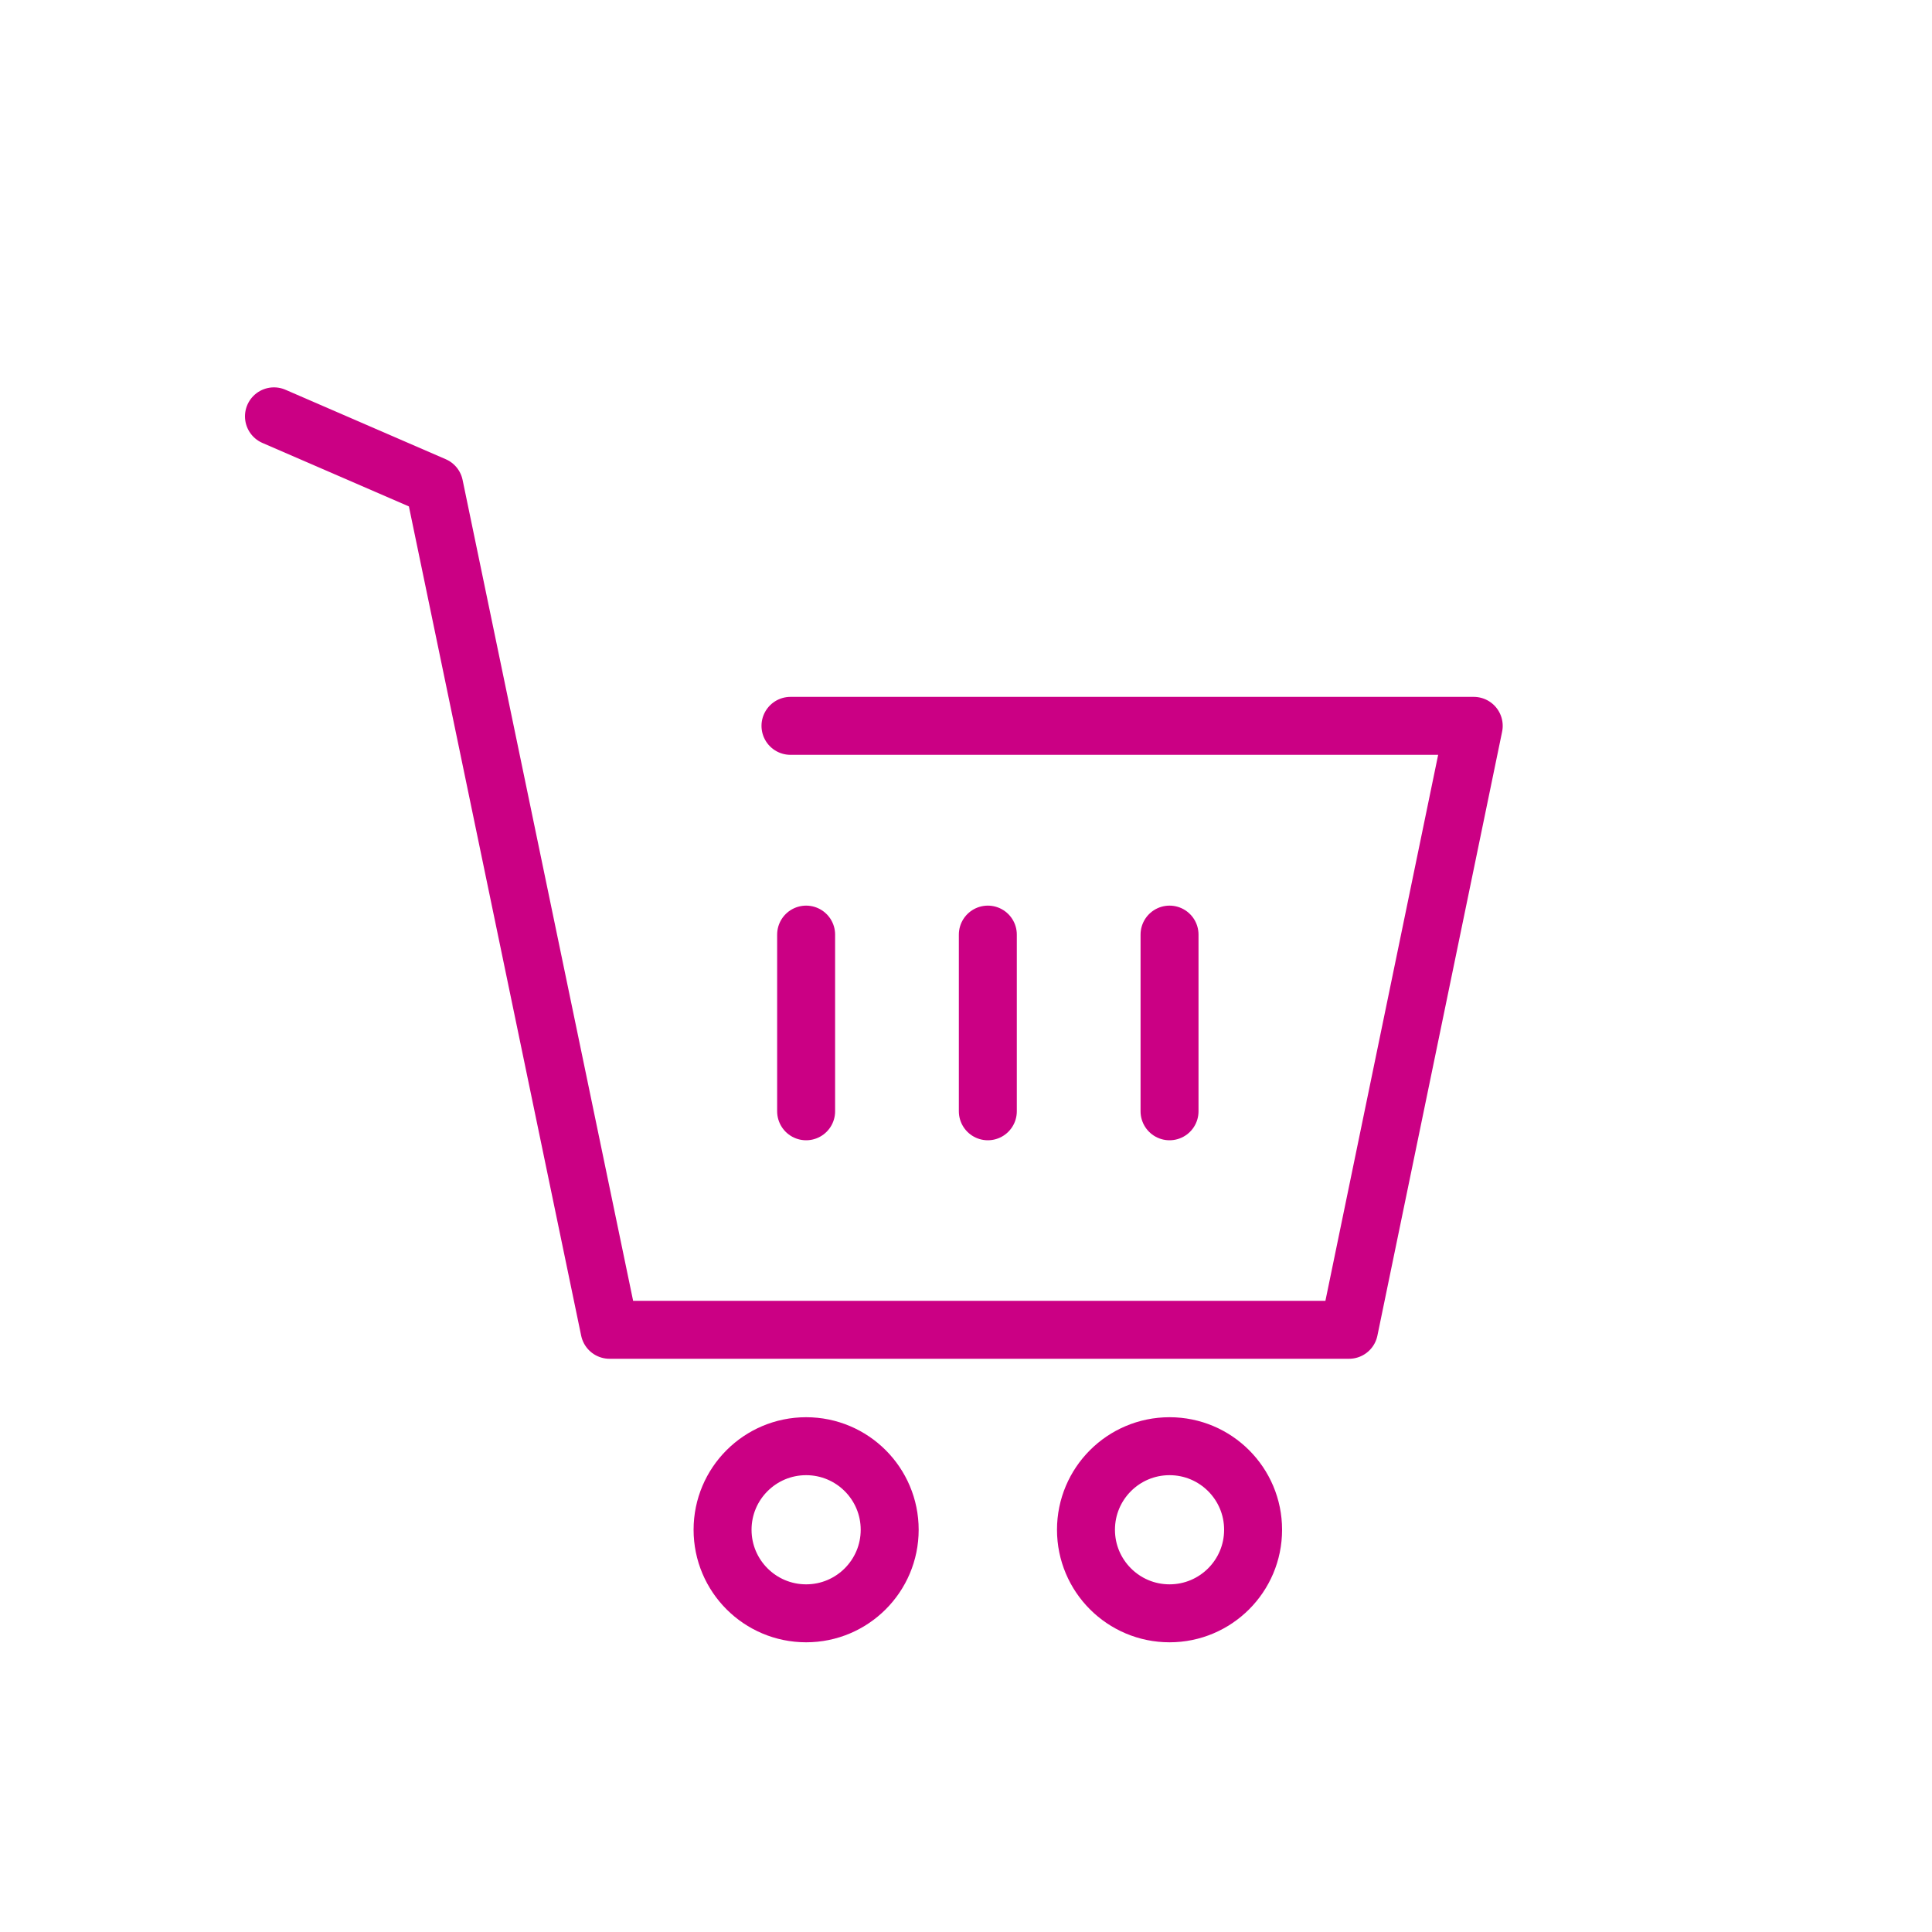
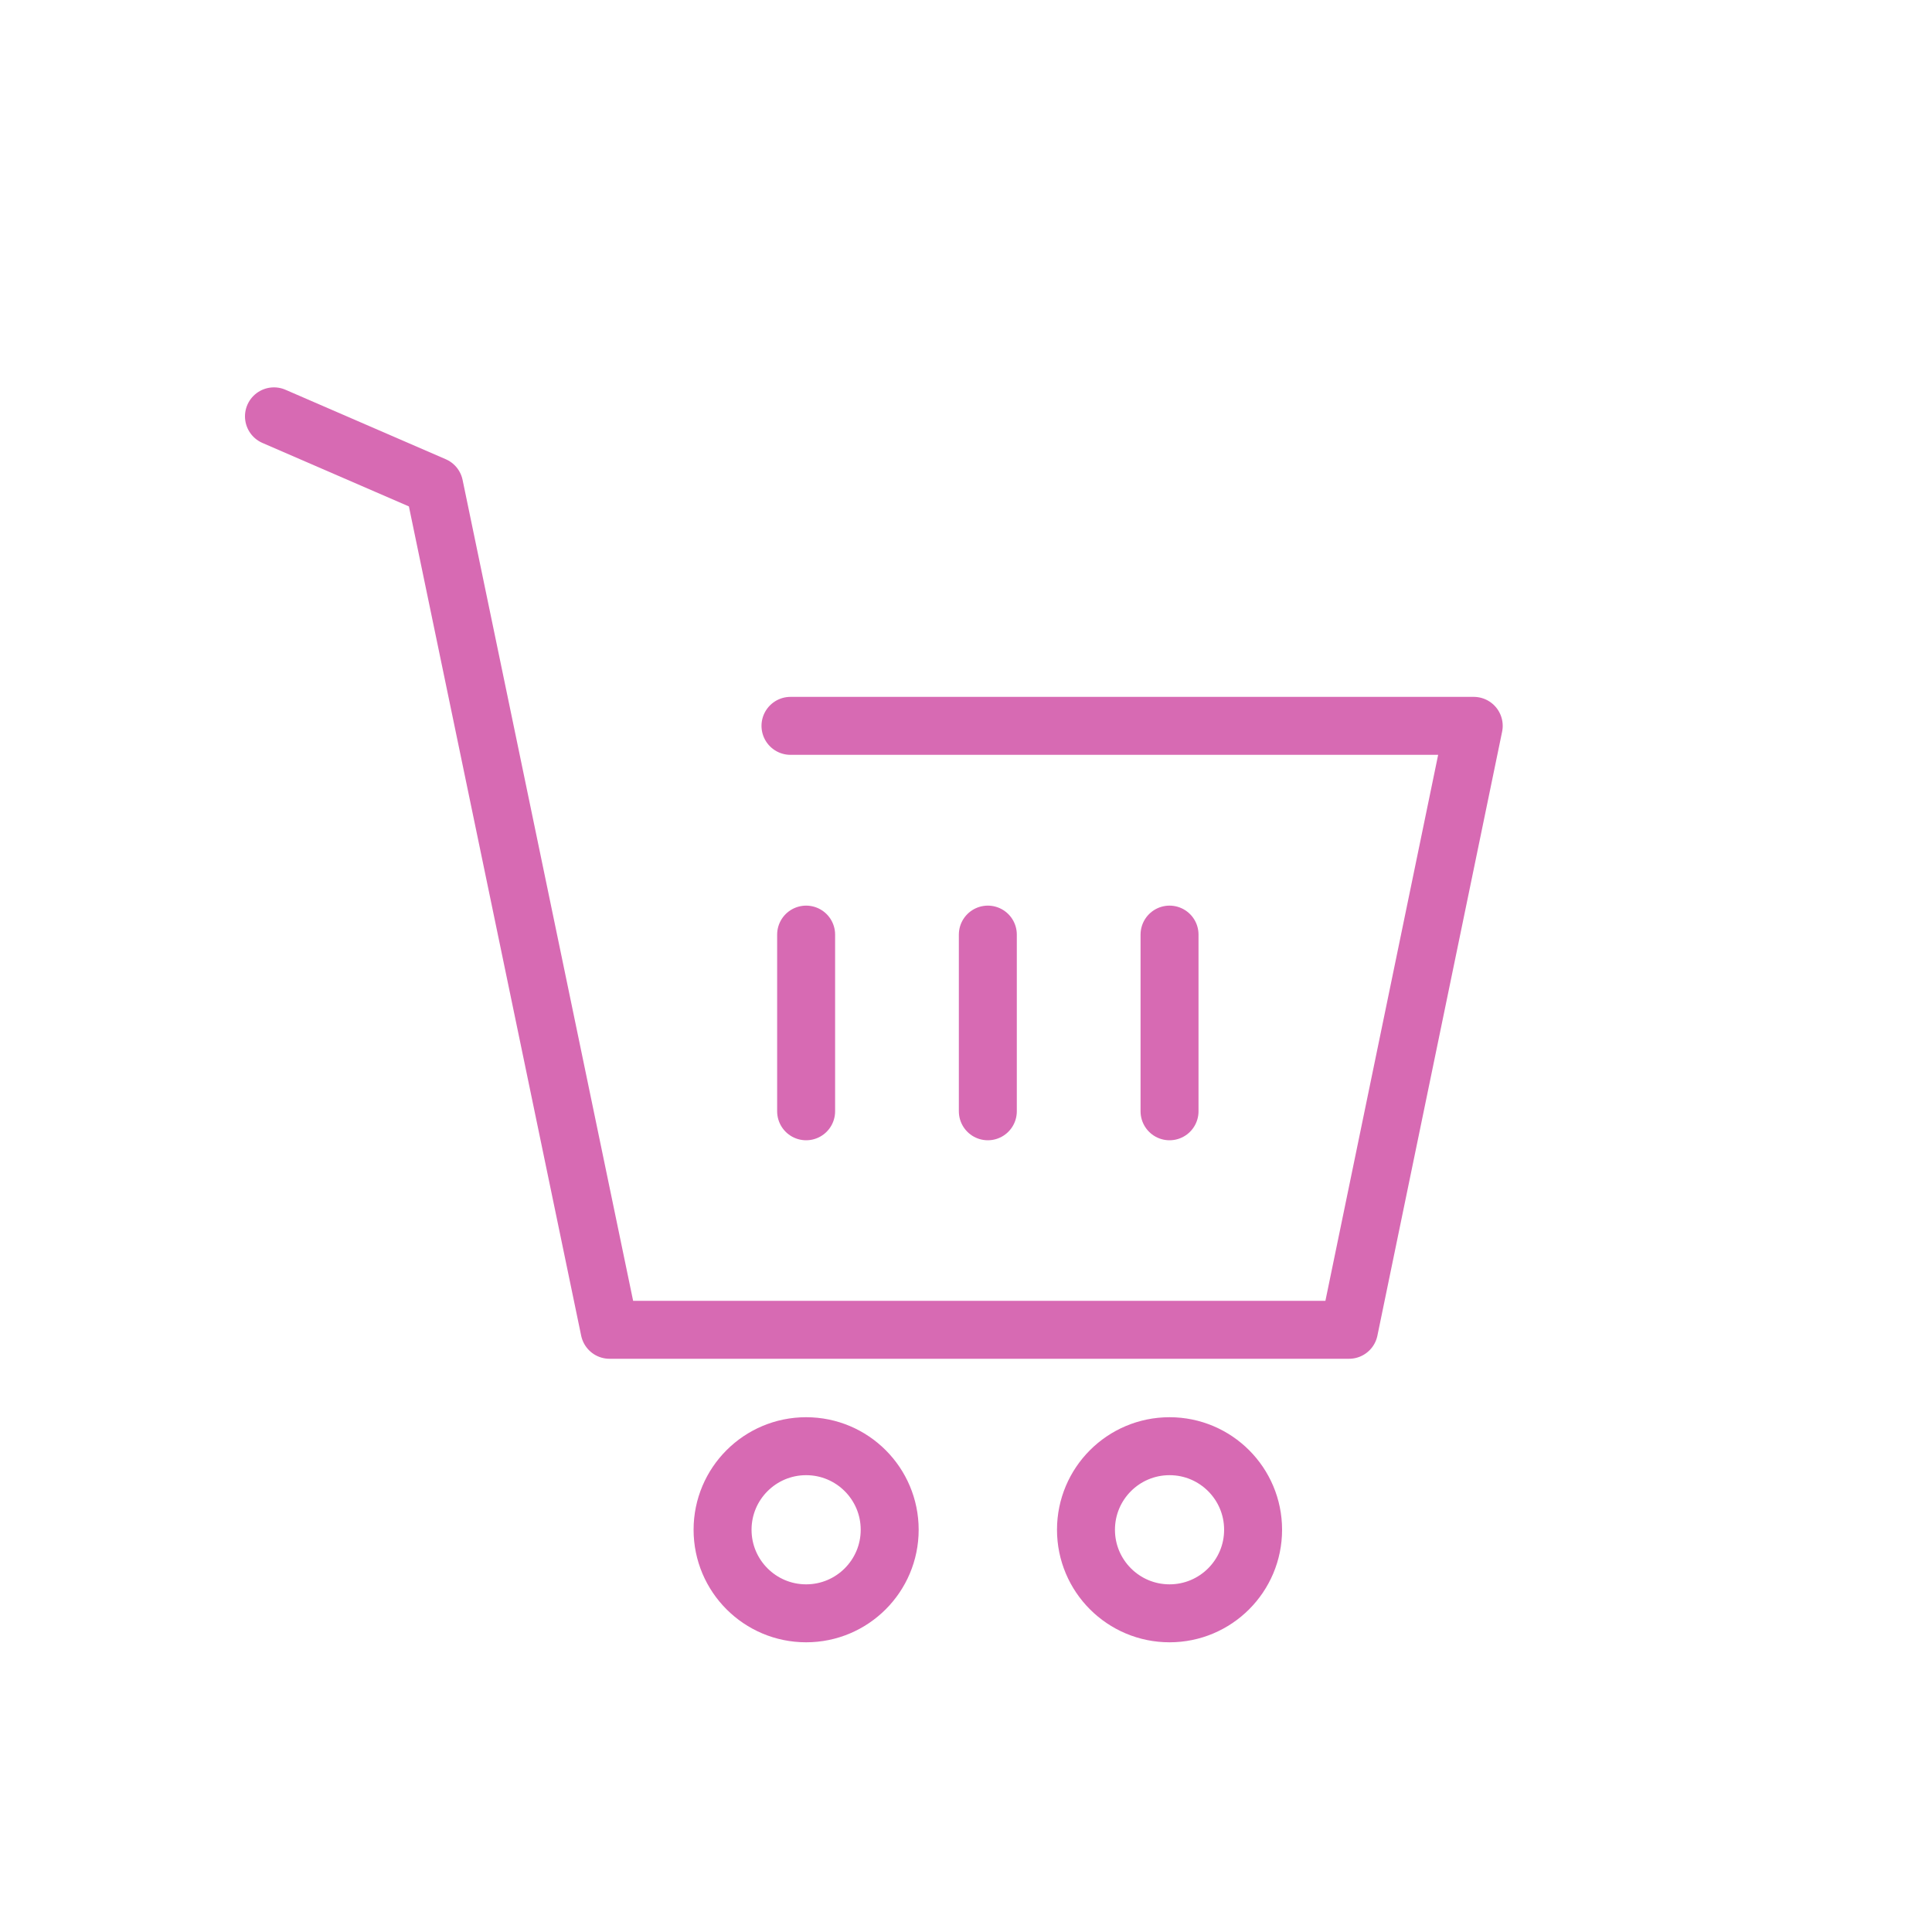
<svg xmlns="http://www.w3.org/2000/svg" id="Layer_1" data-name="Layer 1" viewBox="0 0 200 200">
  <defs>
-     <style> .cls-1 { fill: none; stroke: #cb0084; stroke-linecap: round; stroke-linejoin: round; stroke-width: 6px; } </style>
+     <style> .cls-1 { fill: none; stroke: #D76AB3; stroke-linecap: round; stroke-linejoin: round; stroke-width: 6px; } </style>
  </defs>
  <polyline class="cls-1" points="28.36 43.1 44.95 50.29 63.1 137.66 139.65 137.66 152.56 75.14 81.83 75.14" />
  <circle class="cls-1" cx="83.45" cy="158.36" r="8.65" />
  <circle class="cls-1" cx="121.07" cy="158.36" r="8.65" />
  <line class="cls-1" x1="83.45" y1="115.04" x2="83.45" y2="96.75" />
  <line class="cls-1" x1="121.07" y1="115.04" x2="121.07" y2="96.75" />
  <line class="cls-1" x1="102.26" y1="115.04" x2="102.26" y2="96.75" />
</svg>
